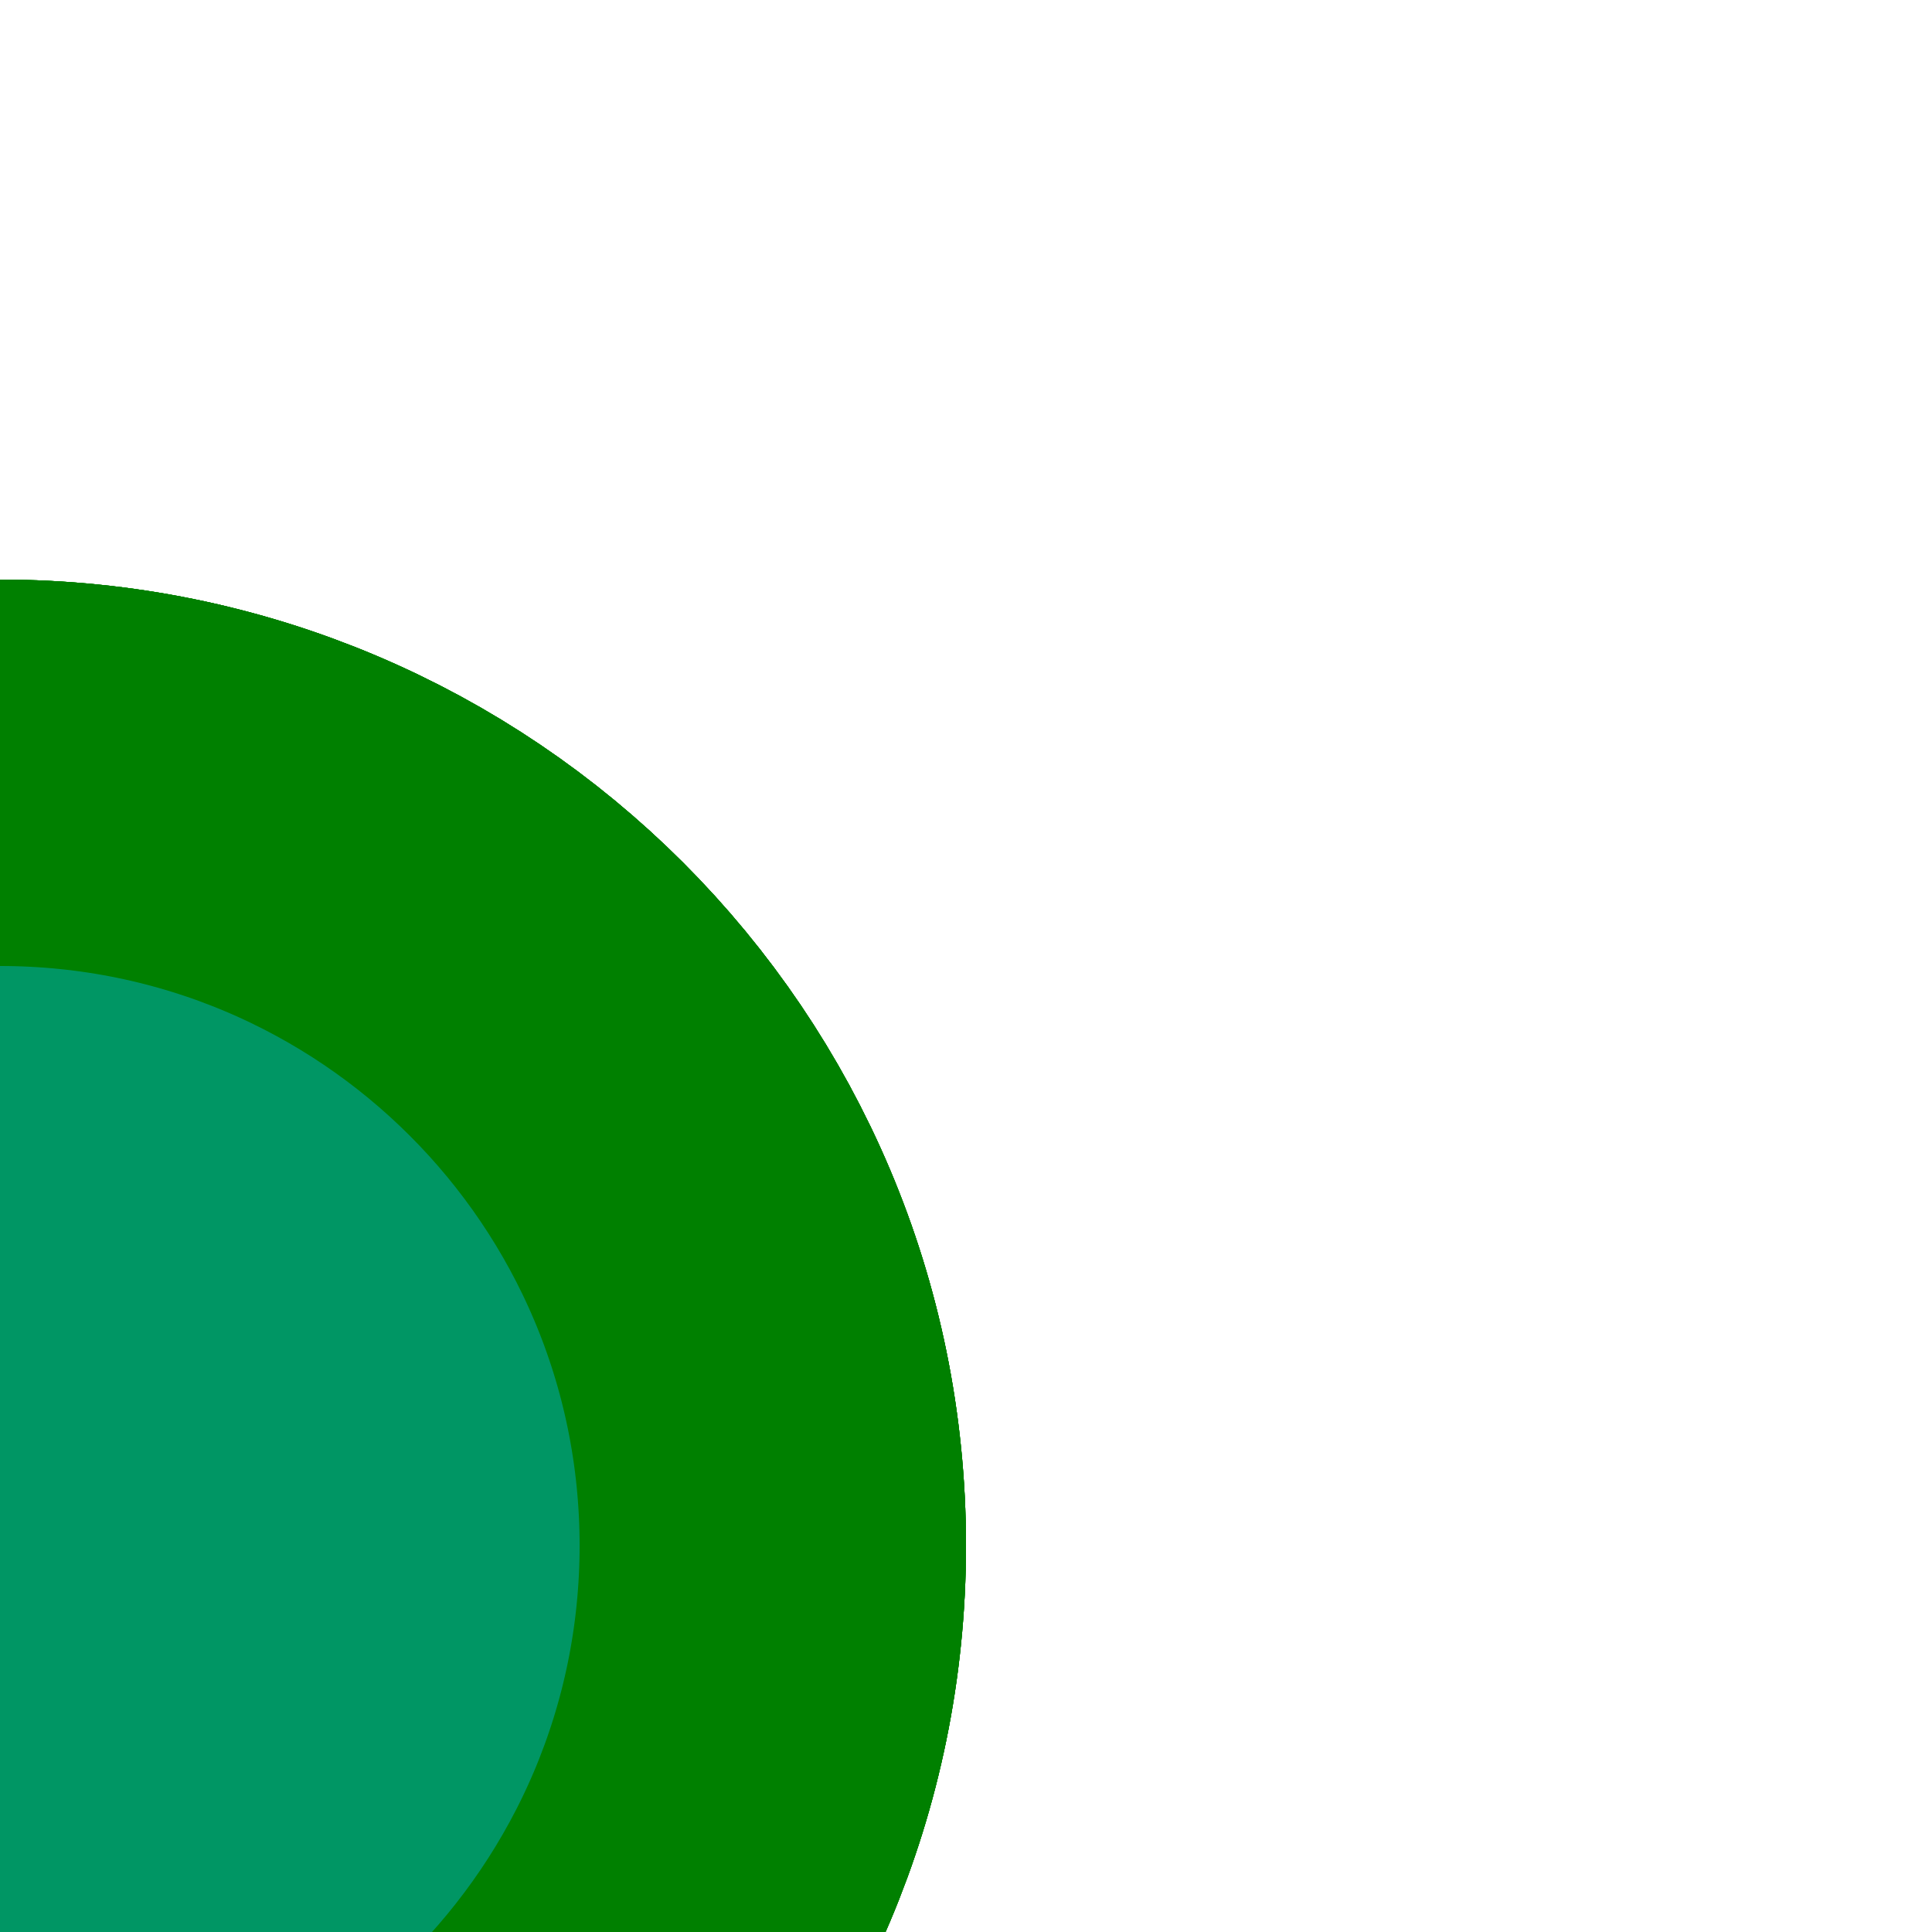
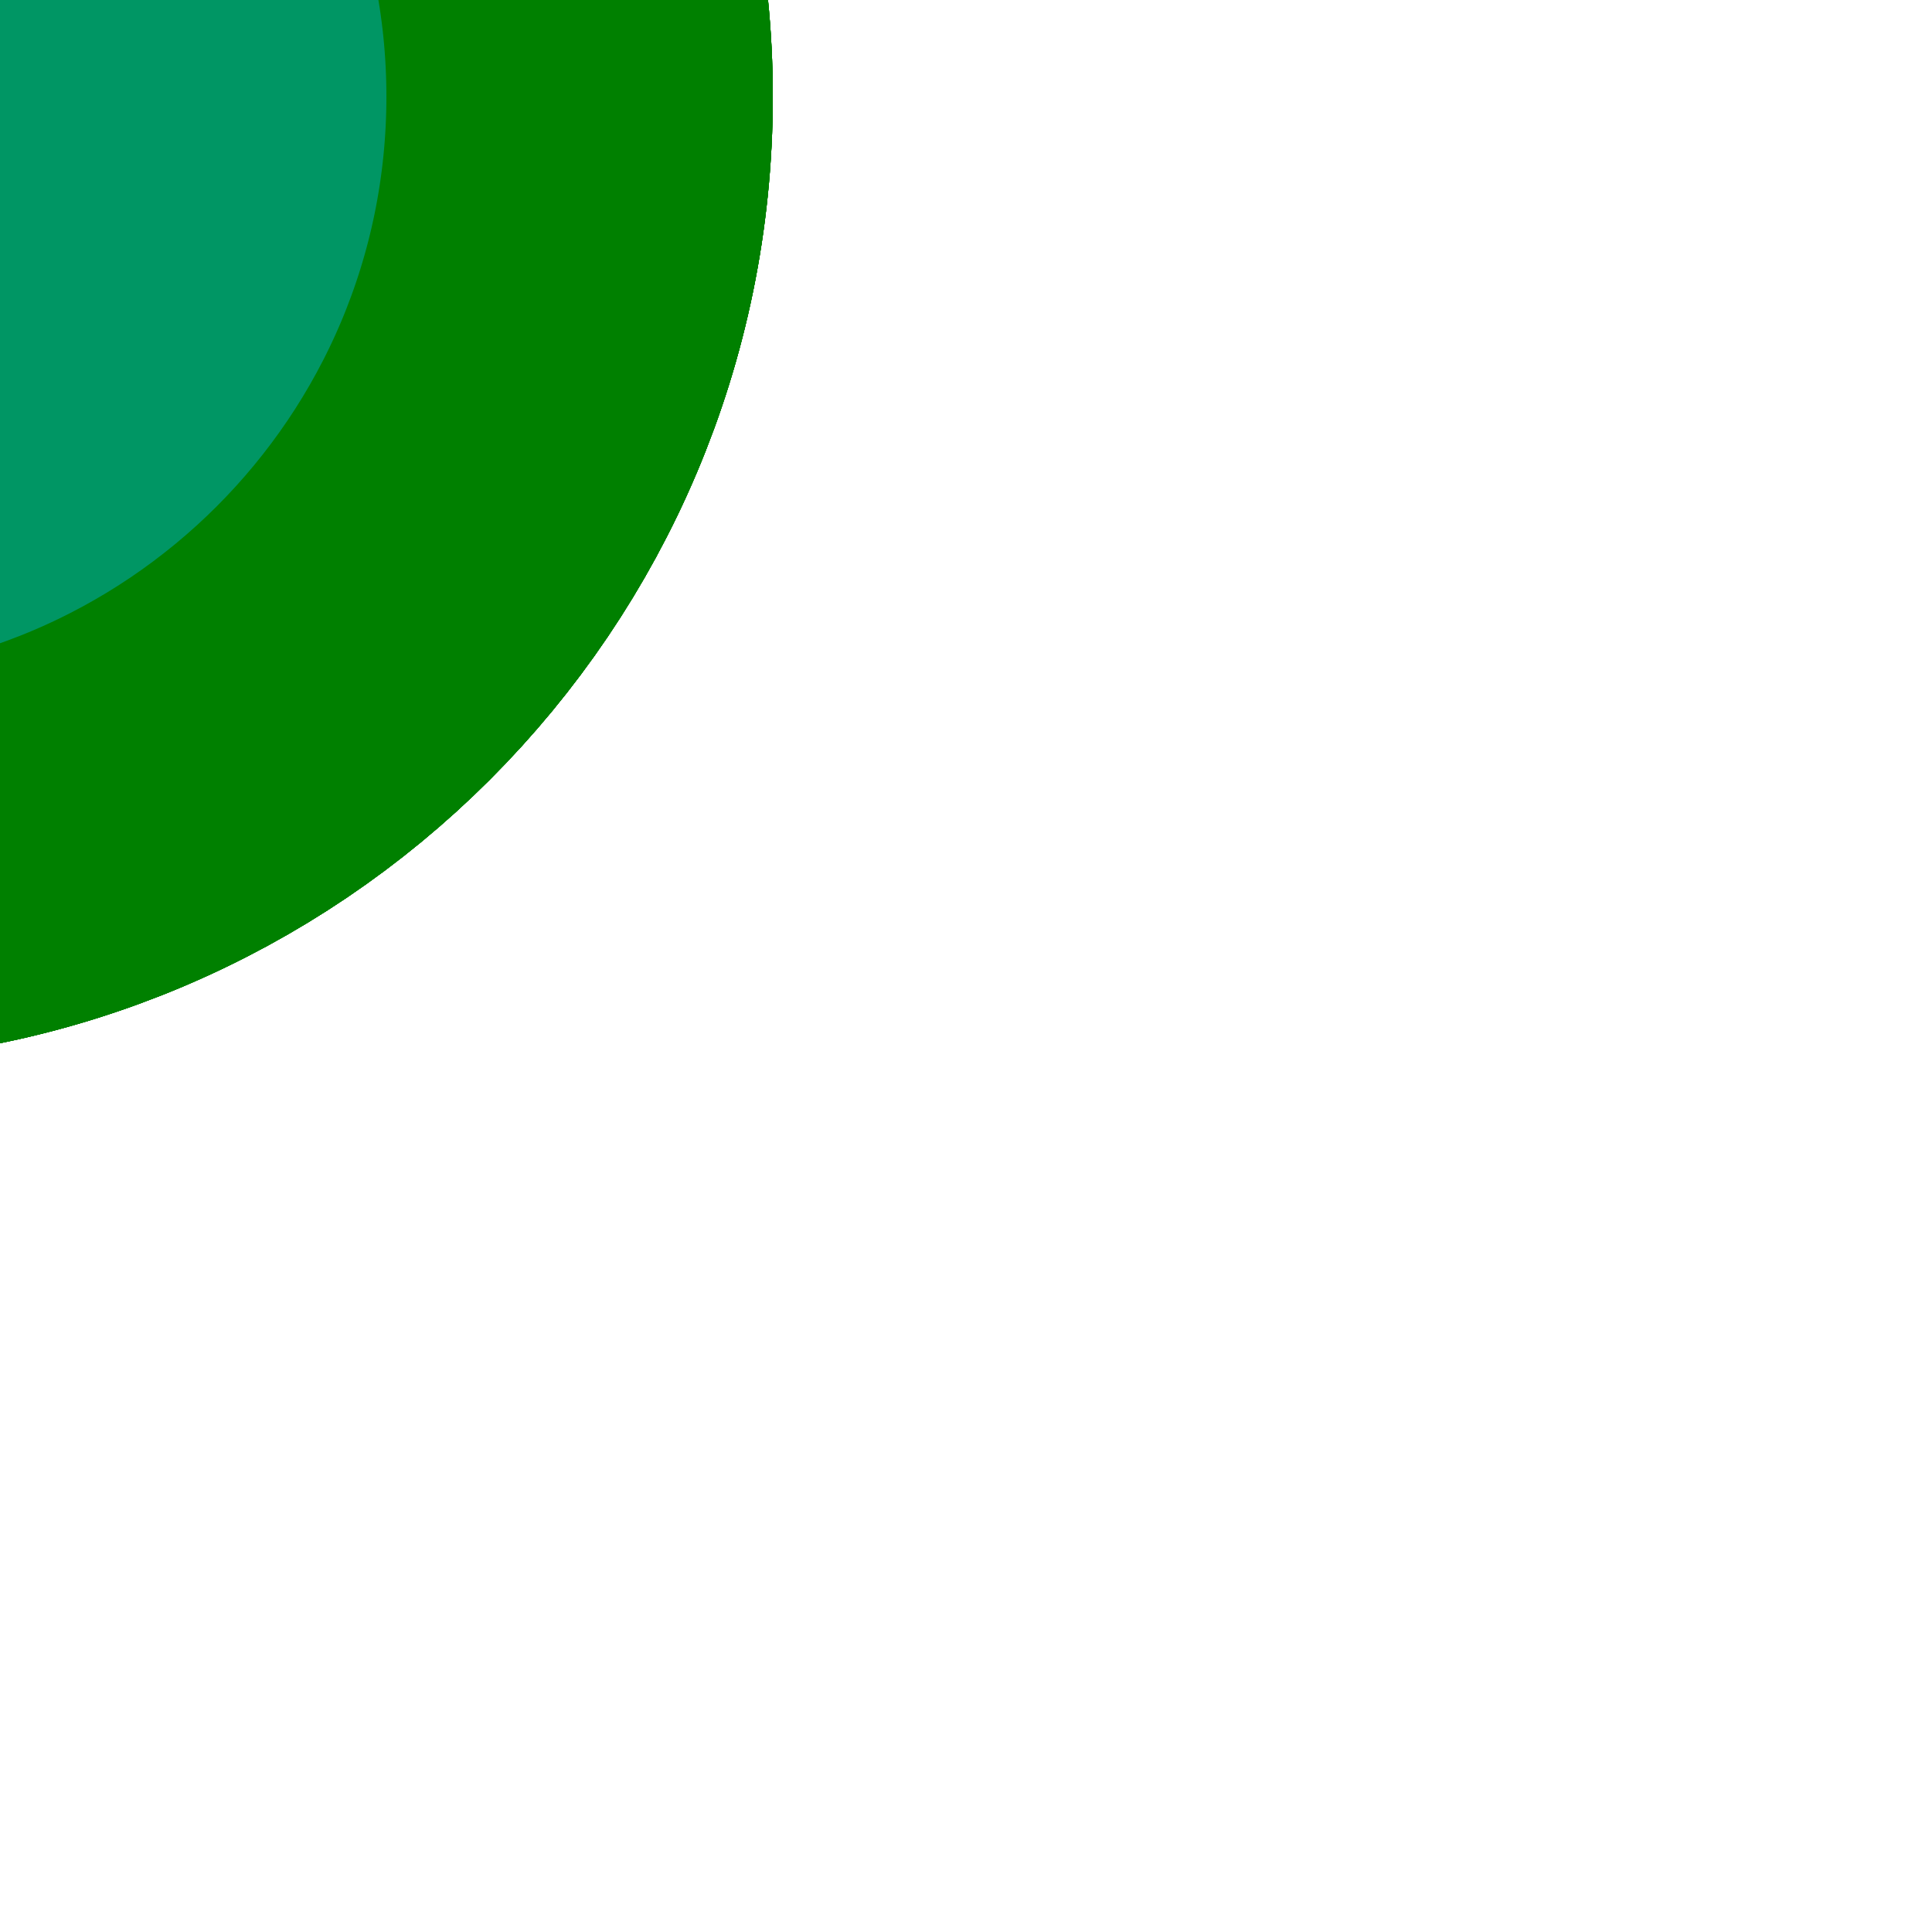
<svg xmlns="http://www.w3.org/2000/svg" version="1.1">
-   <circle cy="4" r="2" fill="rgb(0, 150, 100)" stroke="green" stroke-width="1">
-     <animate attributeName="cx" from="-20%" to="45%" dur="2s" begin="0s; third1.end" id="first1" />
-     <animate attributeName="cx" from="45%" to="55%" dur="2s" begin="first1.end" id="second1" fill="freeze" />
-     <animate attributeName="cx" from="55%" to="120%" dur="1s" begin="second1.end+10ms" fill="freeze" id="third1" />
+   <circle cy="5%" r="2" cx="-10%" fill="rgb(0, 150, 100)" stroke="green" stroke-width="1">
+     <animate attributeName="cx" from="-10%" to="45%" dur="0.6s" begin="0s; third1.end" id="first1" />
+     <animate attributeName="cx" from="45%" to="55%" dur="2s" begin="first1.end" id="second1" />
+     <animate attributeName="cx" from="55%" to="120%" dur="1s" begin="second1.end+10ms" id="third1" />
  </circle>
-   <circle cy="4" r="2" fill="rgb(0, 150, 100)" stroke="green" stroke-width="1">
-     <animate attributeName="cx" from="-20%" to="45%" dur="2.2s" begin="0s; third2.end" id="first2" />
-     <animate attributeName="cx" from="45%" to="55%" dur="2s" begin="first2.end" id="second2" fill="freeze" />
-     <animate attributeName="cx" from="55%" to="120%" dur="0.8s" begin="second2.end+10ms" id="third2" fill="freeze" />
+   <circle cy="5%" r="2" cx="-10%" fill="rgb(0, 150, 100)" stroke="green" stroke-width="1">
+     <animate attributeName="cx" from="-10%" to="45%" dur="0.8s" begin="0s; third2.end" id="first2" />
+     <animate attributeName="cx" from="45%" to="55%" dur="2s" begin="first2.end" id="second2" />
+     <animate attributeName="cx" from="55%" to="120%" dur="0.8s" begin="second2.end+10ms" id="third2" />
  </circle>
-   <circle cy="4" r="2" fill="rgb(0, 150, 100)" stroke="green" stroke-width="1">
-     <animate attributeName="cx" from="-20%" to="45%" dur="2.4s" begin="0s; third3.end" id="first3" />
-     <animate attributeName="cx" from="45%" to="55%" dur="2s" begin="first3.end" id="second3" fill="freeze" />
-     <animate attributeName="cx" from="55%" to="120%" dur="0.6s" begin="second3.end+10ms" id="third3" fill="freeze" />
+   <circle cy="5%" r="2" cx="-10%" fill="rgb(0, 150, 100)" stroke="green" stroke-width="1">
+     <animate attributeName="cx" from="-10%" to="45%" dur="1s" begin="0s; third3.end" id="first3" />
+     <animate attributeName="cx" from="45%" to="55%" dur="2s" begin="first3.end" id="second3" />
+     <animate attributeName="cx" from="55%" to="120%" dur="0.6s" begin="second3.end+10ms" id="third3" />
  </circle>
-   <circle cy="4" r="2" fill="rgb(0, 150, 100)" stroke="green" stroke-width="1">
-     <animate attributeName="cx" from="-20%" to="45%" dur="2.6s" begin="0s; third4.end" id="first4" />
-     <animate attributeName="cx" from="45%" to="55%" dur="2s" begin="first4.end" id="second4" fill="freeze" />
-     <animate attributeName="cx" from="55%" to="120%" dur="0.4s" begin="second4.end+10ms" id="third4" fill="freeze" />
+   <circle cy="5%" r="2" cx="-10%" fill="rgb(0, 150, 100)" stroke="green" stroke-width="1">
+     <animate attributeName="cx" from="-10%" to="45%" dur="1.2s" begin="0s; third4.end" id="first4" />
+     <animate attributeName="cx" from="45%" to="55%" dur="2s" begin="first4.end" id="second4" />
+     <animate attributeName="cx" from="55%" to="120%" dur="0.4s" begin="second4.end+10ms" id="third4" />
+   </circle>
+   <circle cy="5%" r="2" cx="-10%" fill="rgb(0, 150, 100)" stroke="green" stroke-width="1">
+     <animate attributeName="cx" from="-10%" to="45%" dur="1.4s" begin="0s; third5.end" id="first5" />
+     <animate attributeName="cx" from="45%" to="55%" dur="2s" begin="first5.end" id="second5" />
+     <animate attributeName="cx" from="55%" to="120%" dur="0.2s" begin="second5.end+10ms" id="third5" />
  </circle>
</svg>
